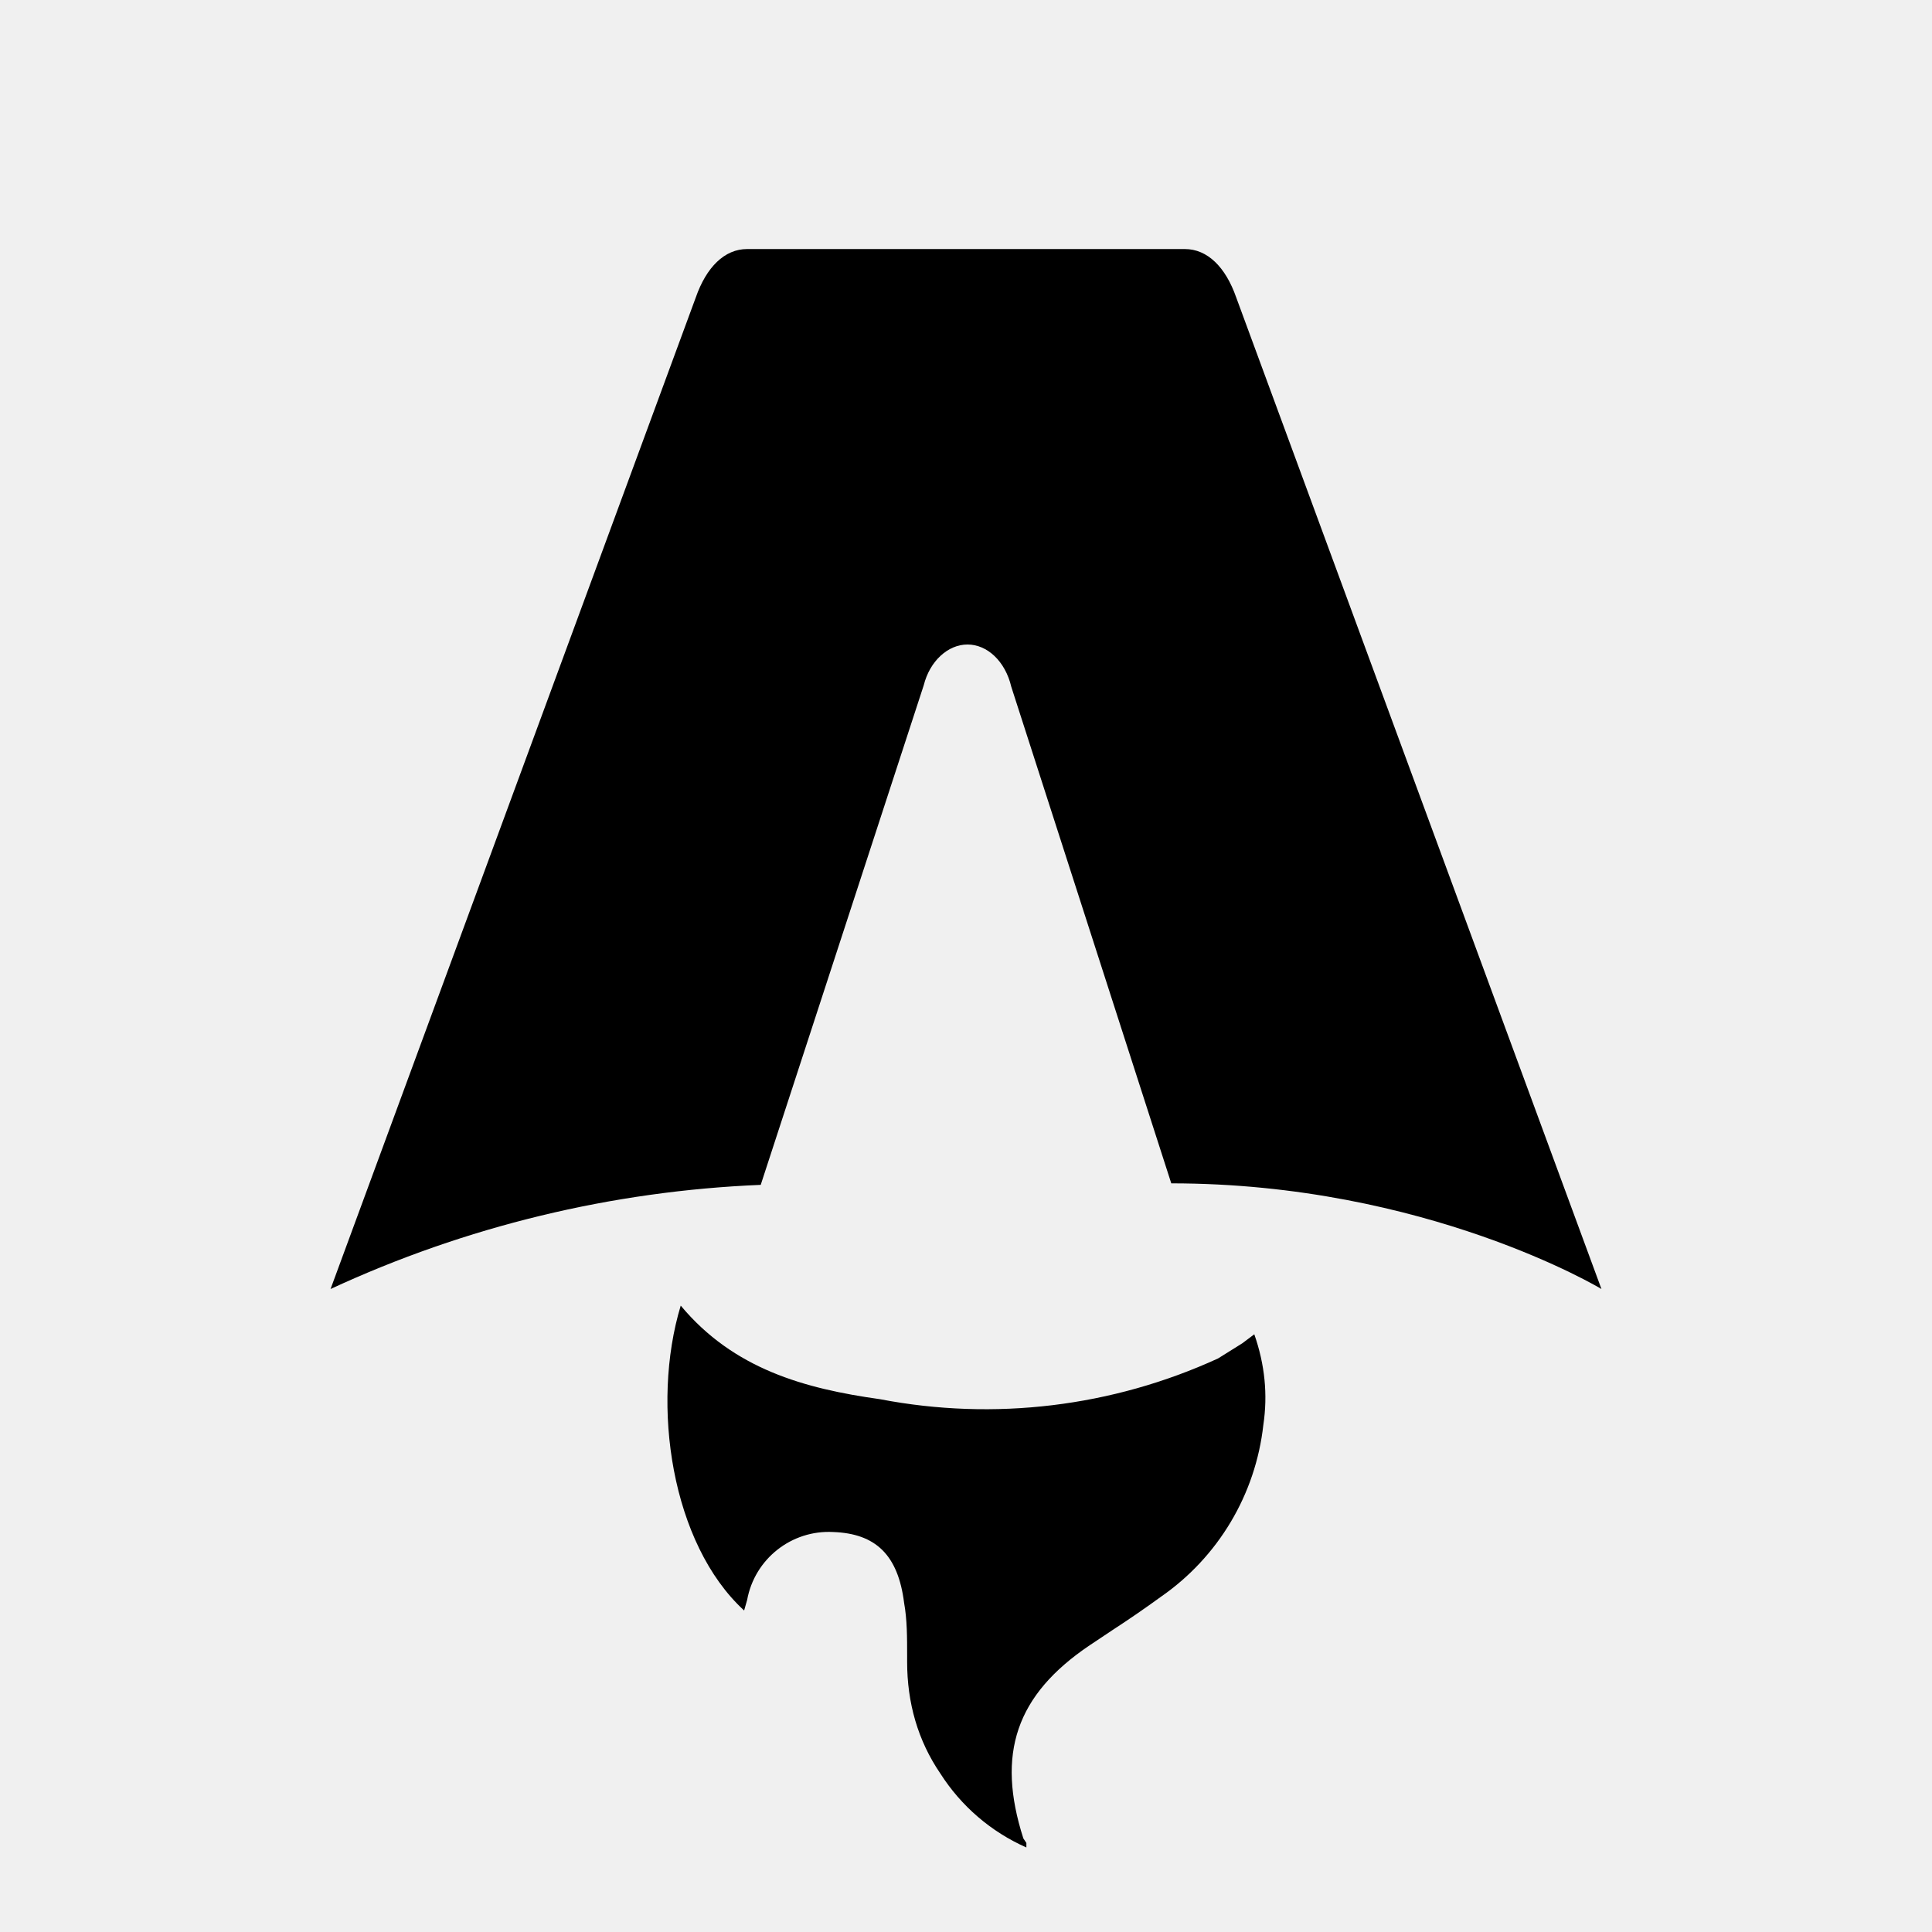
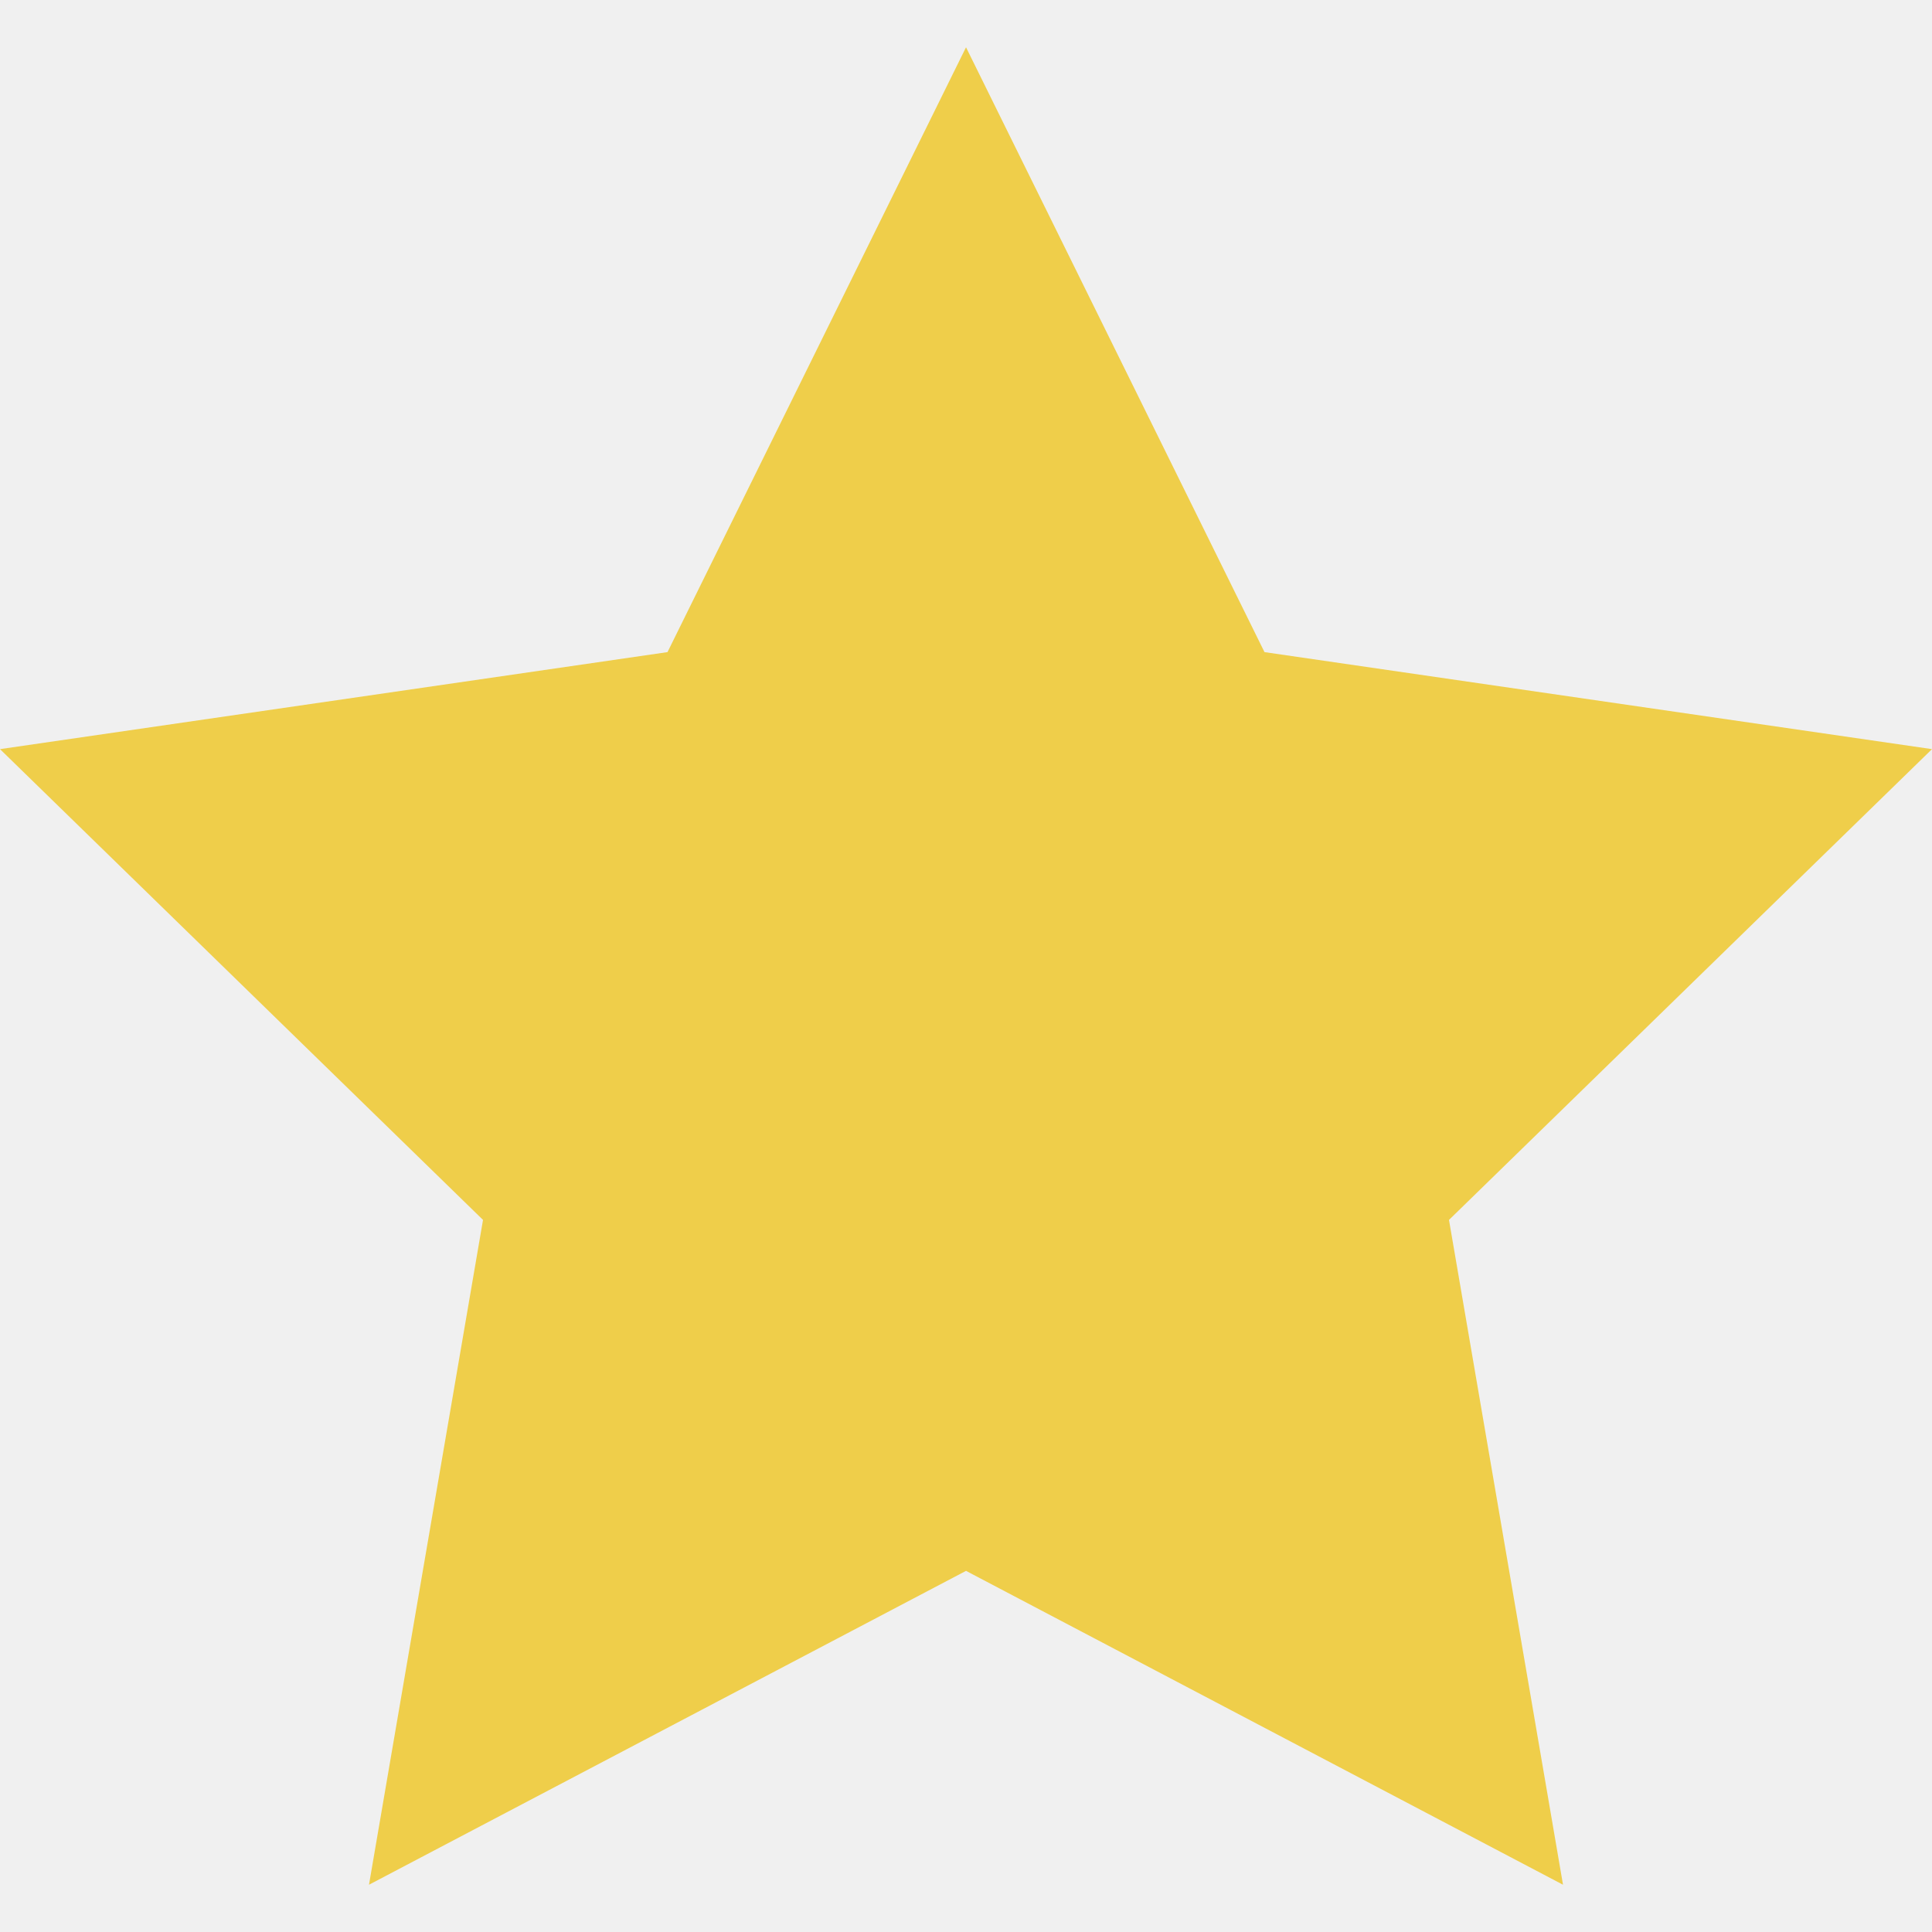
- <svg xmlns="http://www.w3.org/2000/svg" fill="none" viewBox="0 0 128 128">
-   <path d="M50.4 78.5a75.1 75.1 0 0 0-28.5 6.9l24.2-65.7c.7-2 1.9-3.2 3.4-3.2h29c1.5 0 2.7 1.2 3.4 3.2l24.2 65.7s-11.6-7-28.5-7L67 45.5c-.4-1.7-1.6-2.8-2.9-2.8-1.3 0-2.5 1.1-2.9 2.7L50.4 78.5Zm-1.1 28.2Zm-4.2-20.2c-2 6.6-.6 15.8 4.2 20.2a17.5 17.5 0 0 1 .2-.7 5.5 5.5 0 0 1 5.7-4.5c2.8.1 4.3 1.5 4.7 4.7.2 1.1.2 2.3.2 3.5v.4c0 2.7.7 5.2 2.2 7.4a13 13 0 0 0 5.7 4.9v-.3l-.2-.3c-1.8-5.6-.5-9.5 4.4-12.8l1.5-1a73 73 0 0 0 3.2-2.2 16 16 0 0 0 6.8-11.4c.3-2 .1-4-.6-6l-.8.6-1.6 1a37 37 0 0 1-22.4 2.7c-5-.7-9.7-2-13.2-6.2Z" />
-   <style>
-         path { fill: #000; }
-         @media (prefers-color-scheme: dark) {
-             path { fill: #FFF; }
-         }
-     </style>
+ <svg xmlns="http://www.w3.org/2000/svg" height="800px" width="800px" version="1.1" id="Capa_1" viewBox="0 0 53.867 53.867" xml:space="preserve">
+   <polygon style="fill:#EFCE4A;" points="26.934,1.318 35.256,18.182 53.867,20.887 40.4,34.013 43.579,52.549 26.934,43.798   10.288,52.549 13.467,34.013 0,20.887 18.611,18.182 " />
</svg>
